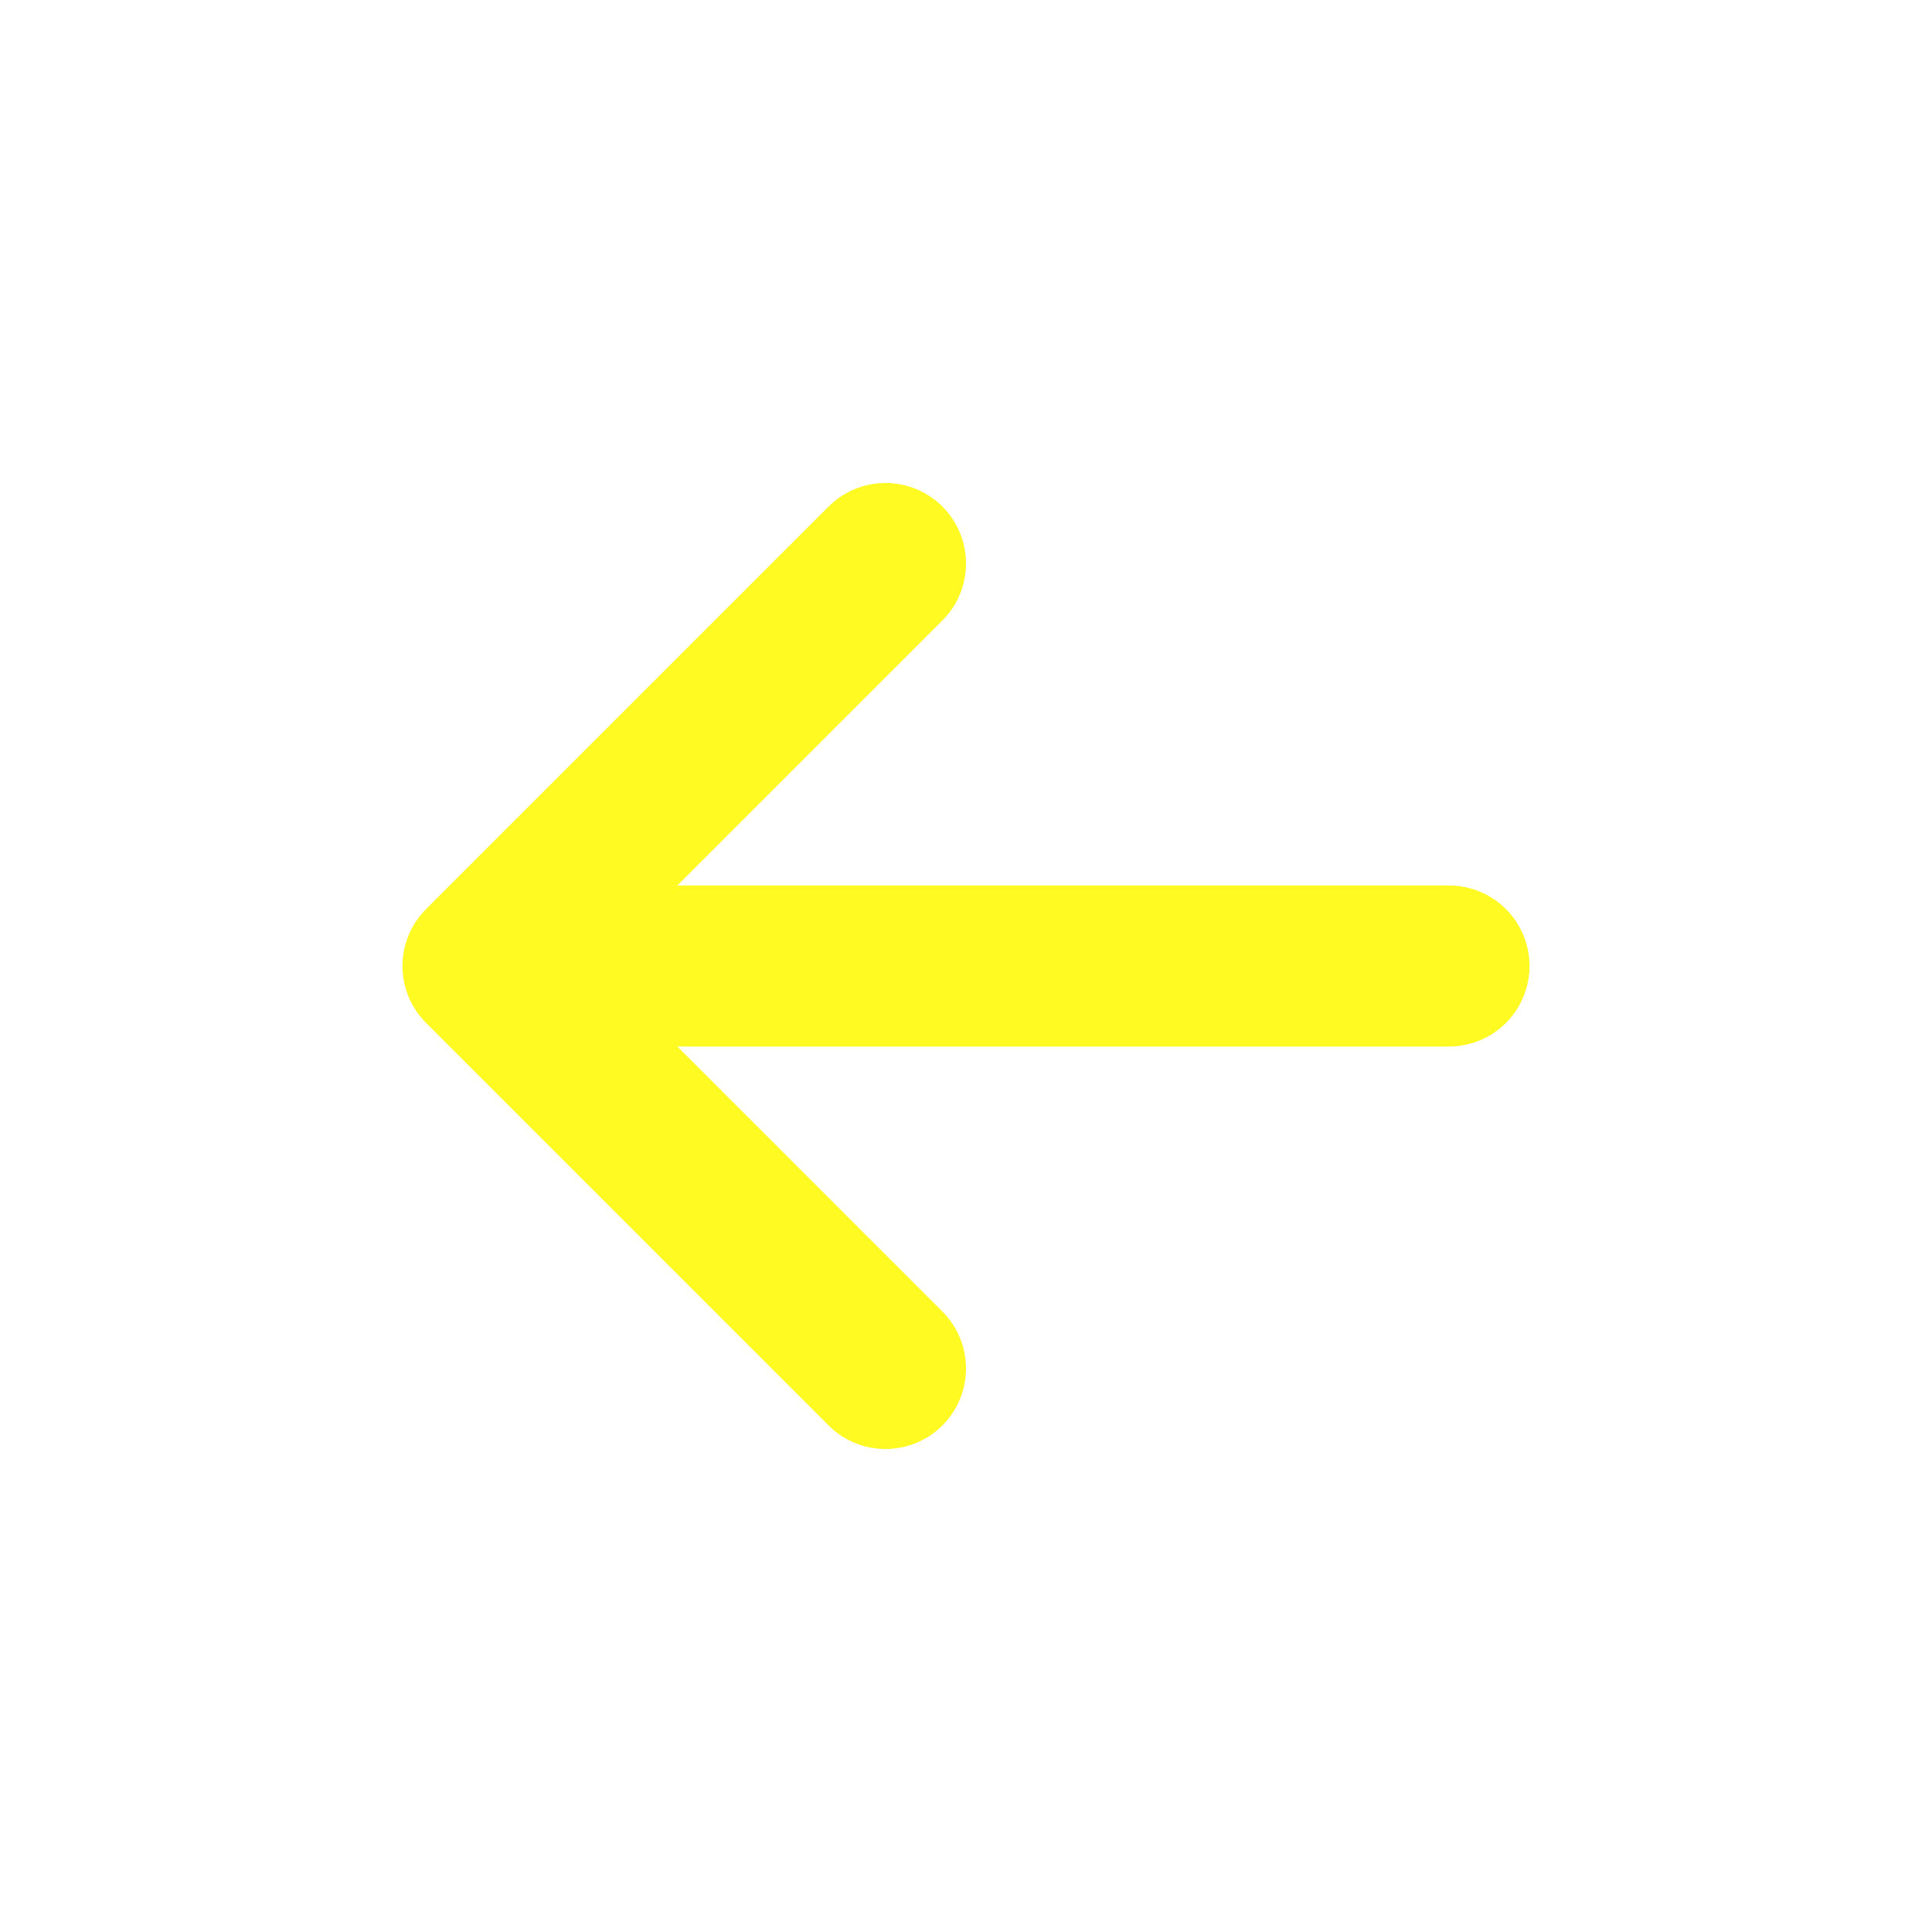
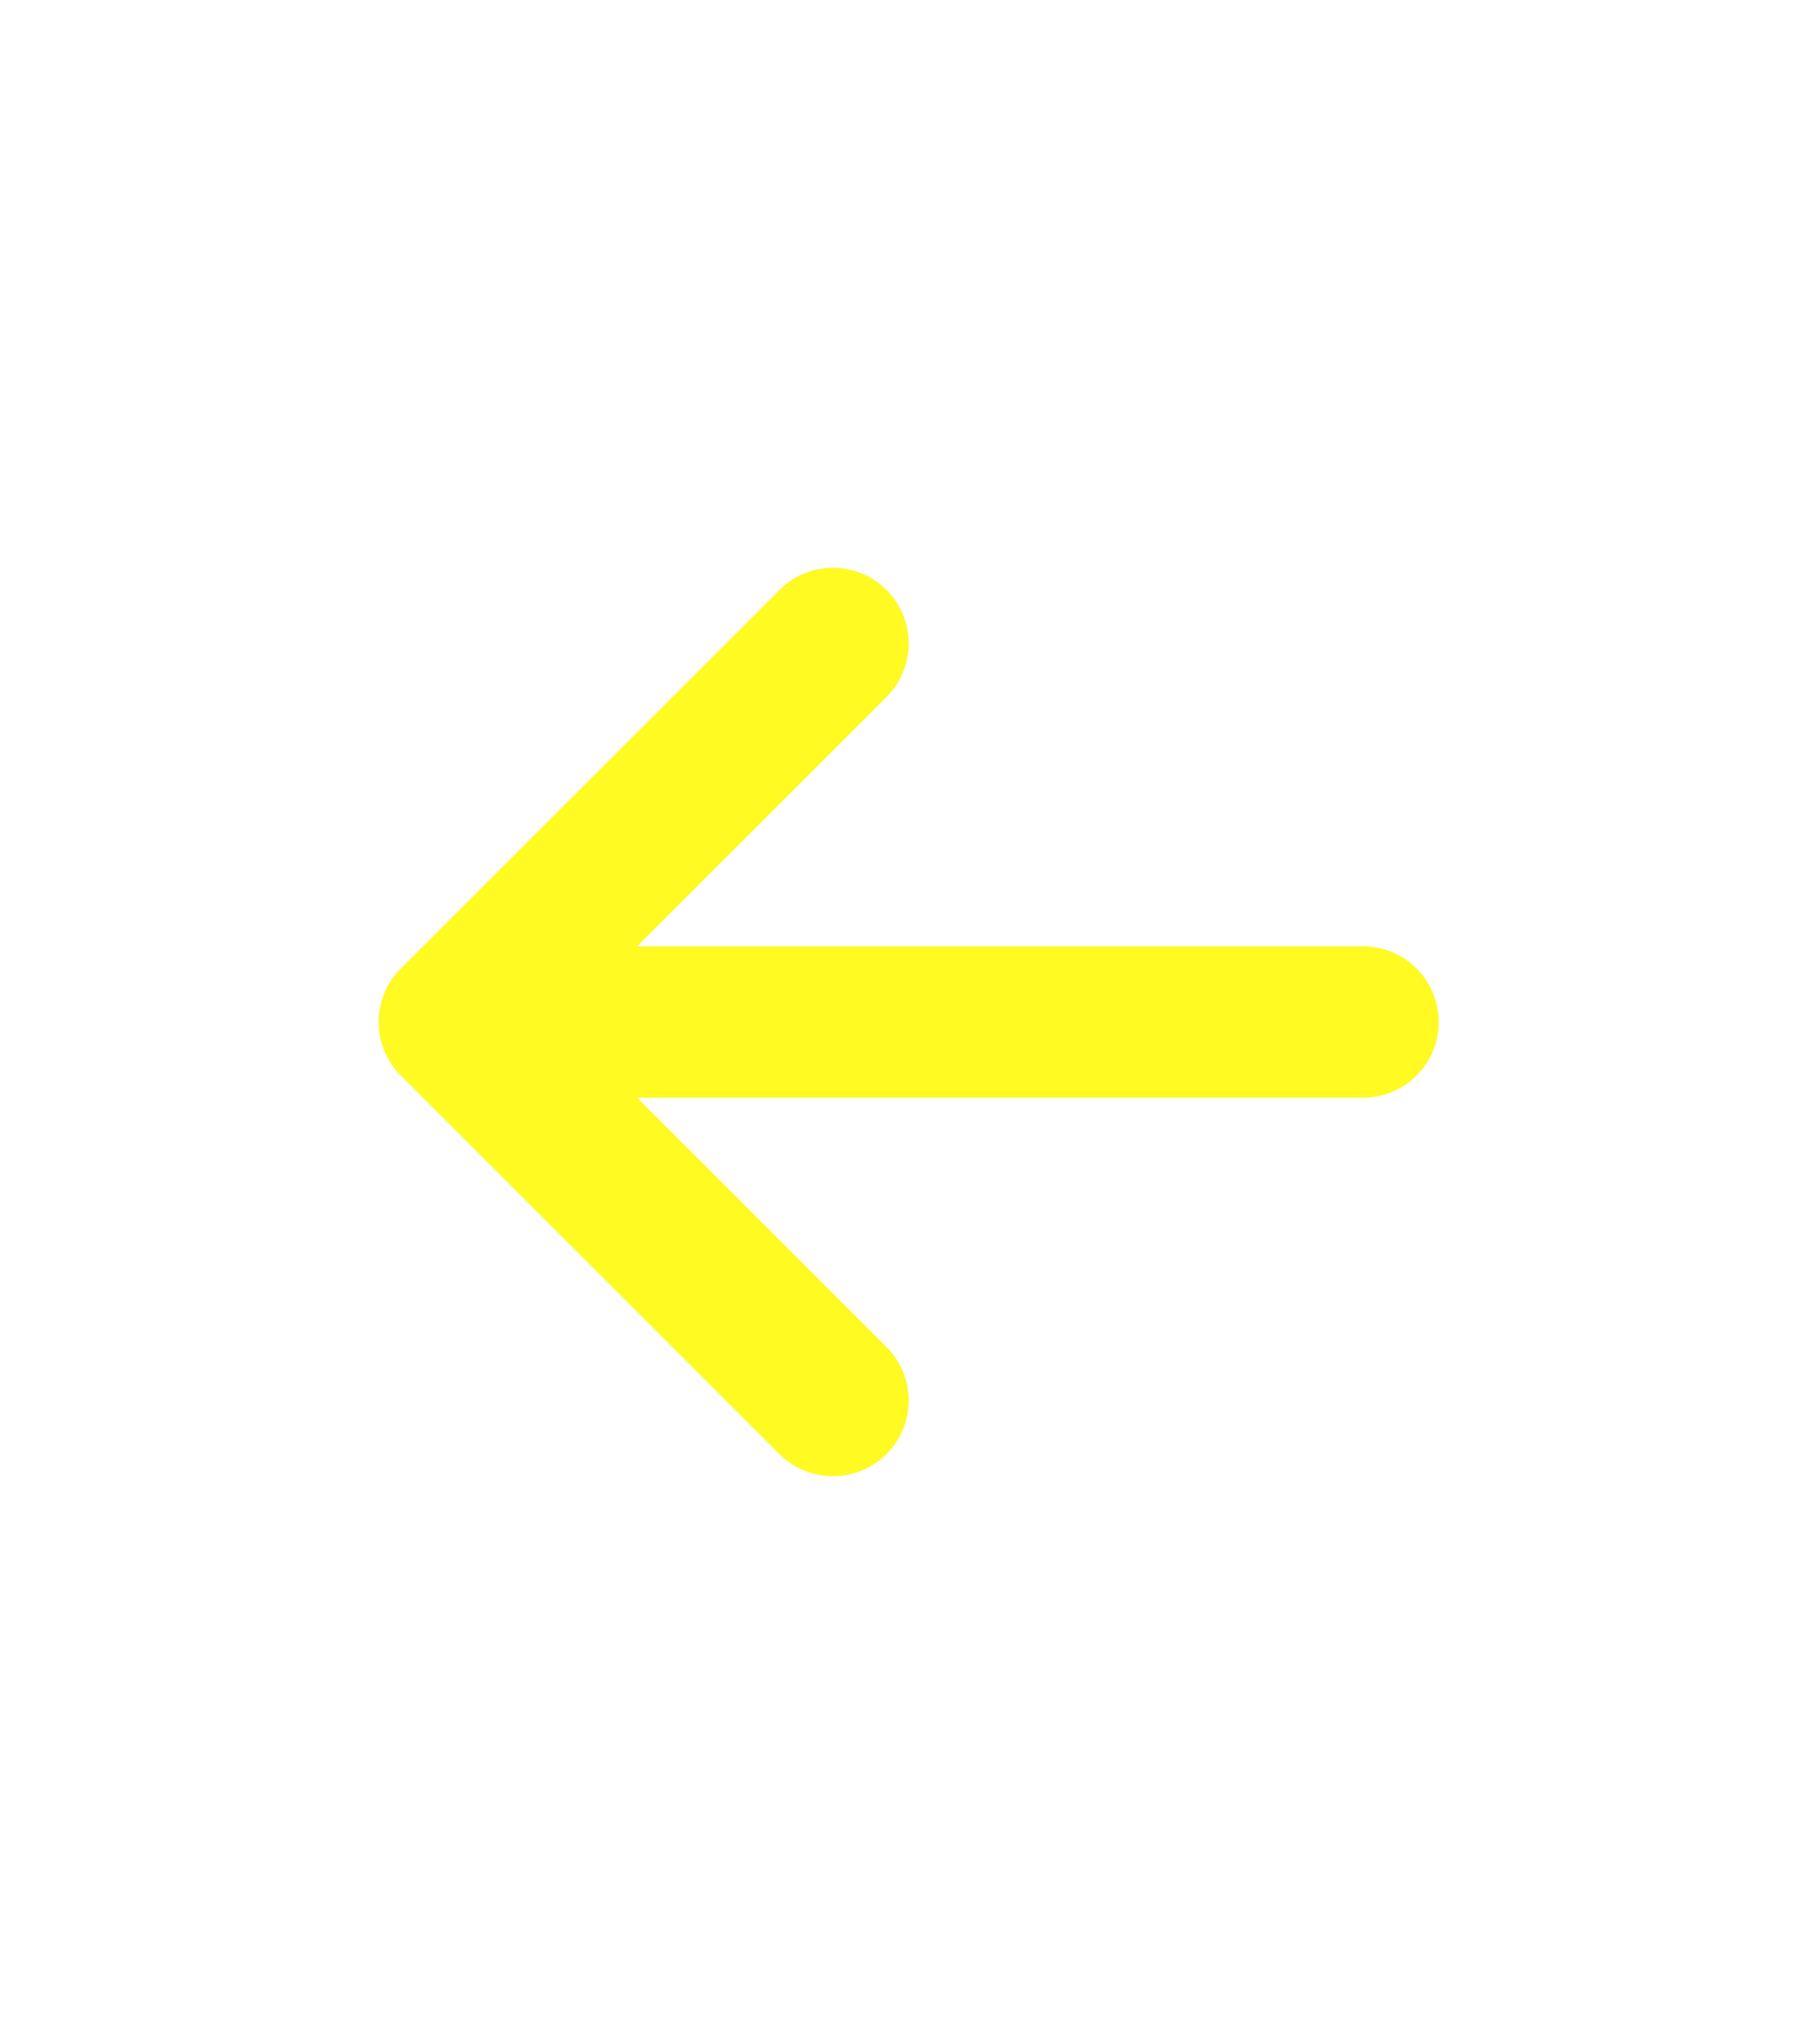
- <svg xmlns="http://www.w3.org/2000/svg" width="50px" height="50px" viewBox="0 0 24 24" fill="none">
+ <svg xmlns="http://www.w3.org/2000/svg" width="40px" height="45px" viewBox="0 0 24 24" fill="none">
  <g id="SVGRepo_bgCarrier" stroke-width="0" />
  <g id="SVGRepo_tracerCarrier" stroke-linecap="round" stroke-linejoin="round" />
  <g id="SVGRepo_iconCarrier">
    <path d="M6 12H18M6 12L11 7M6 12L11 17" stroke="#fffa22" stroke-width="2" stroke-linecap="round" stroke-linejoin="round" />
  </g>
</svg>
